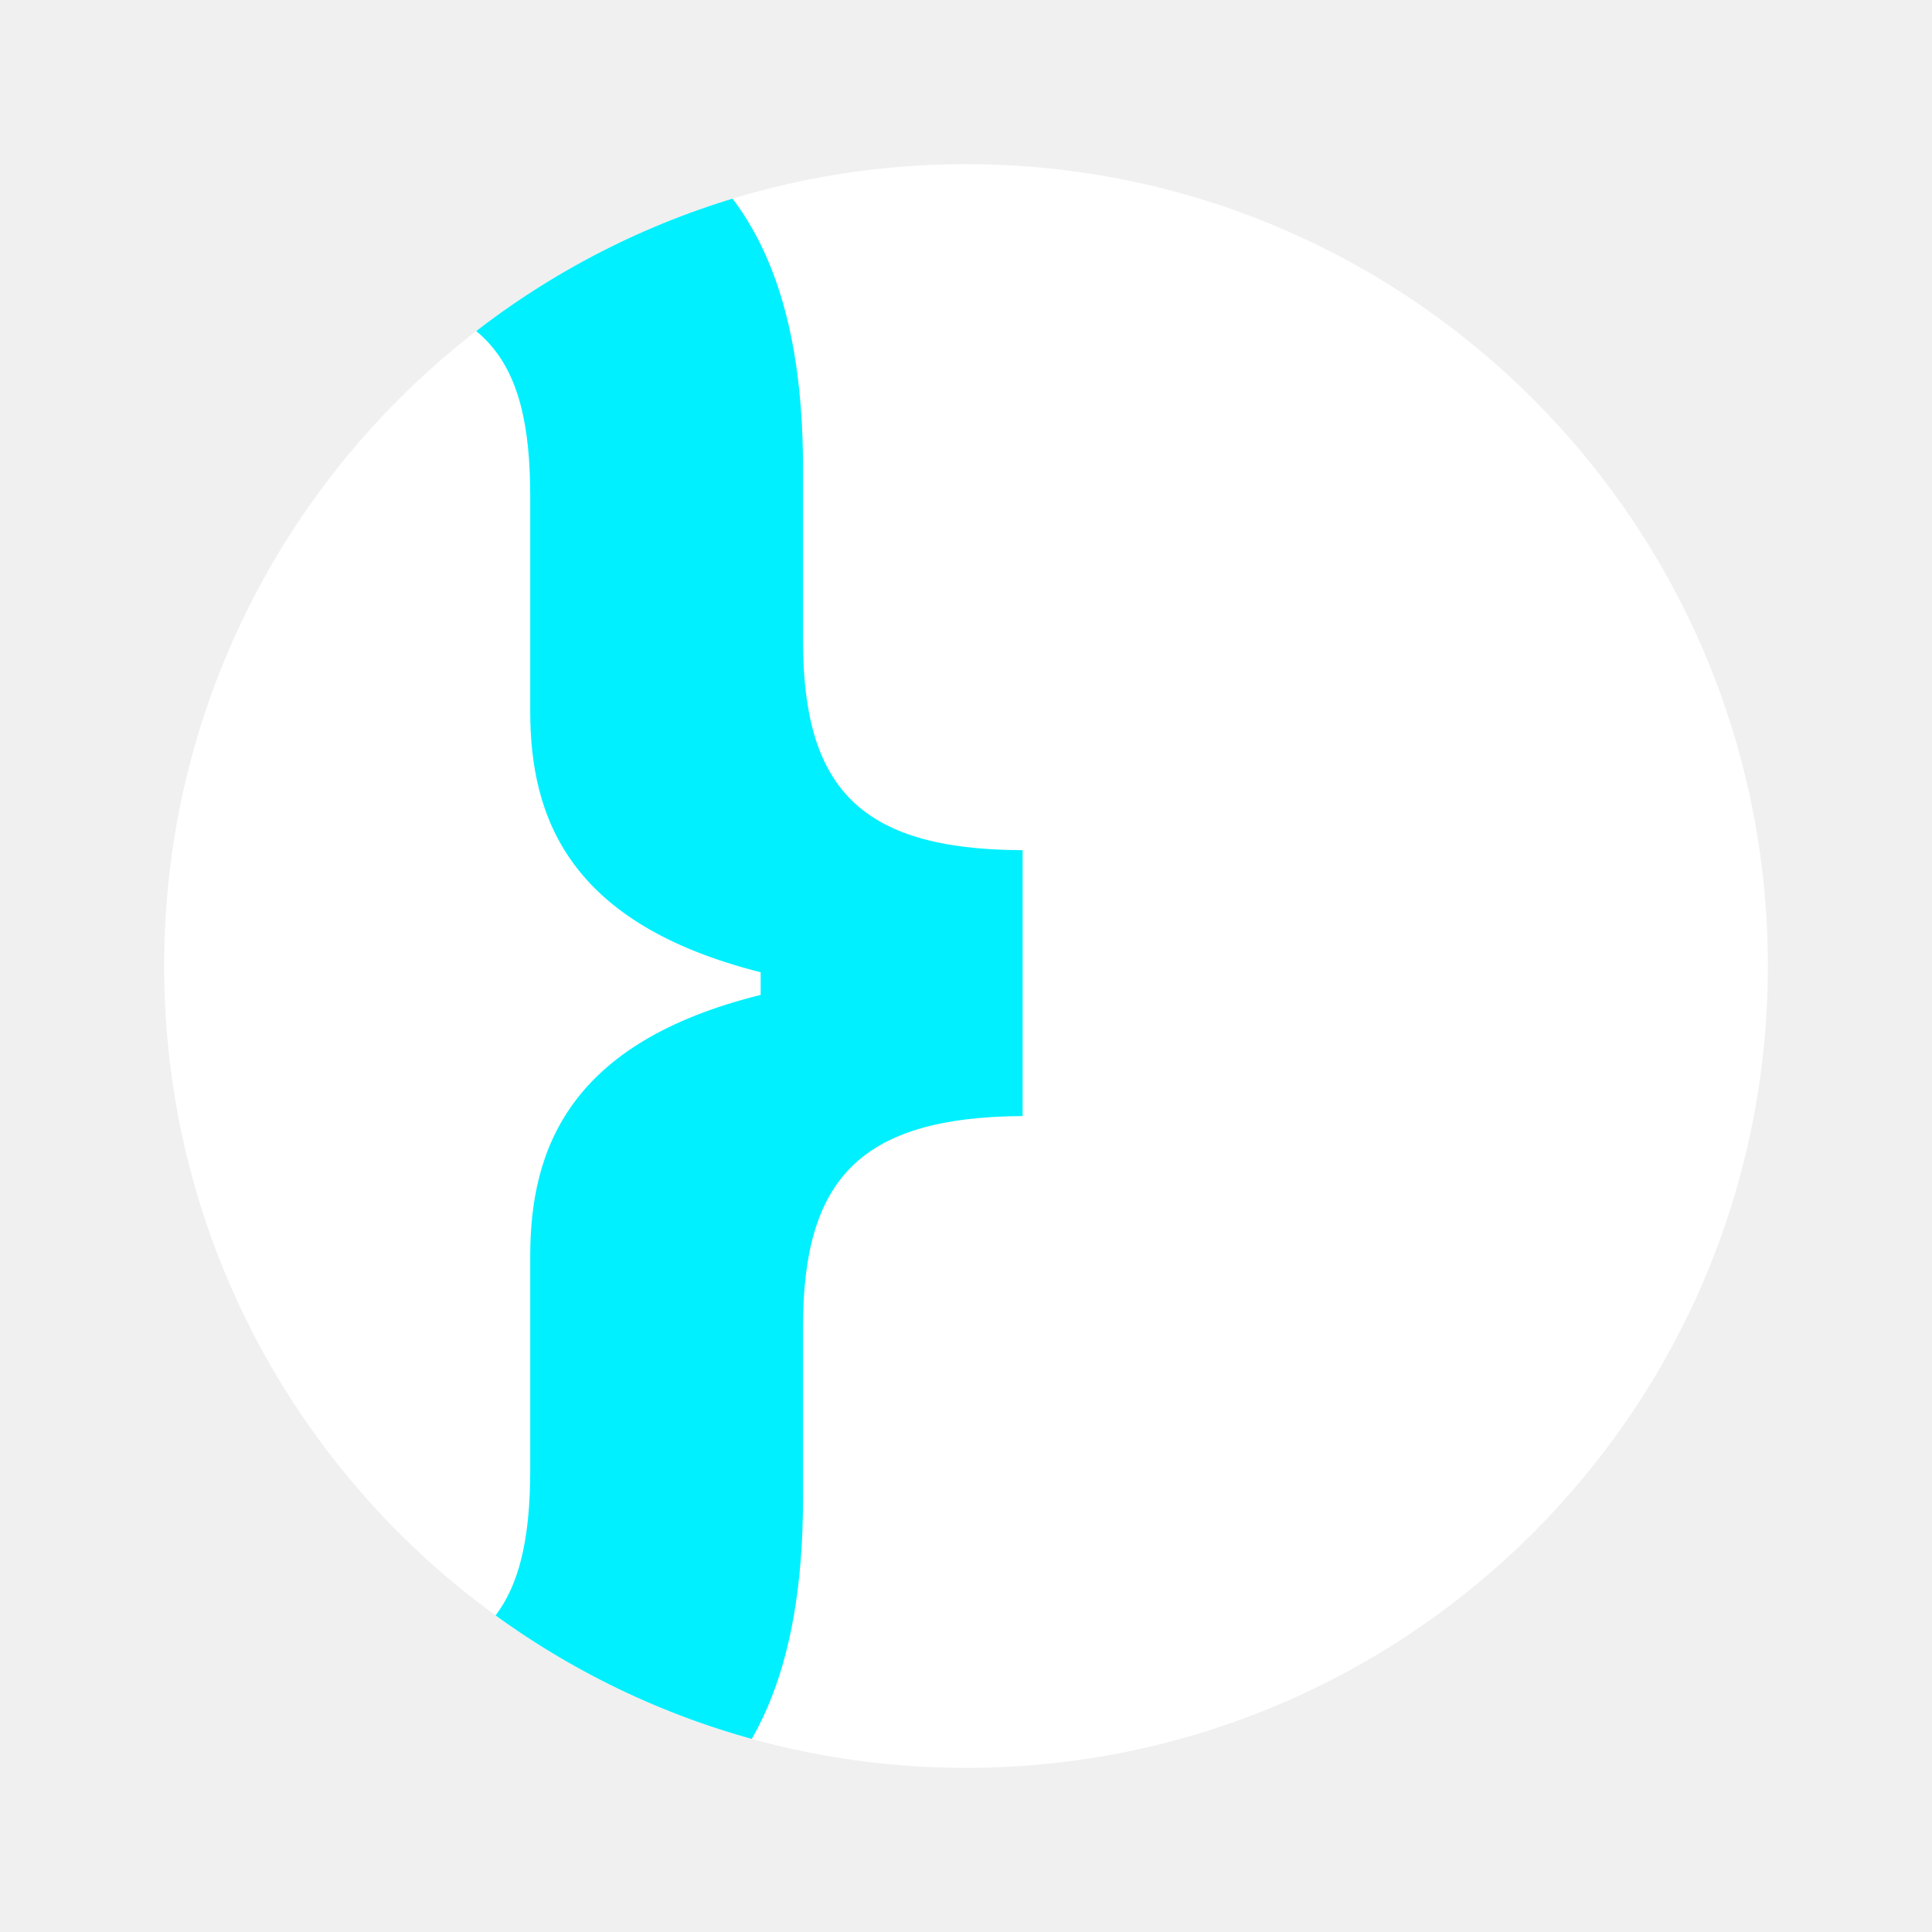
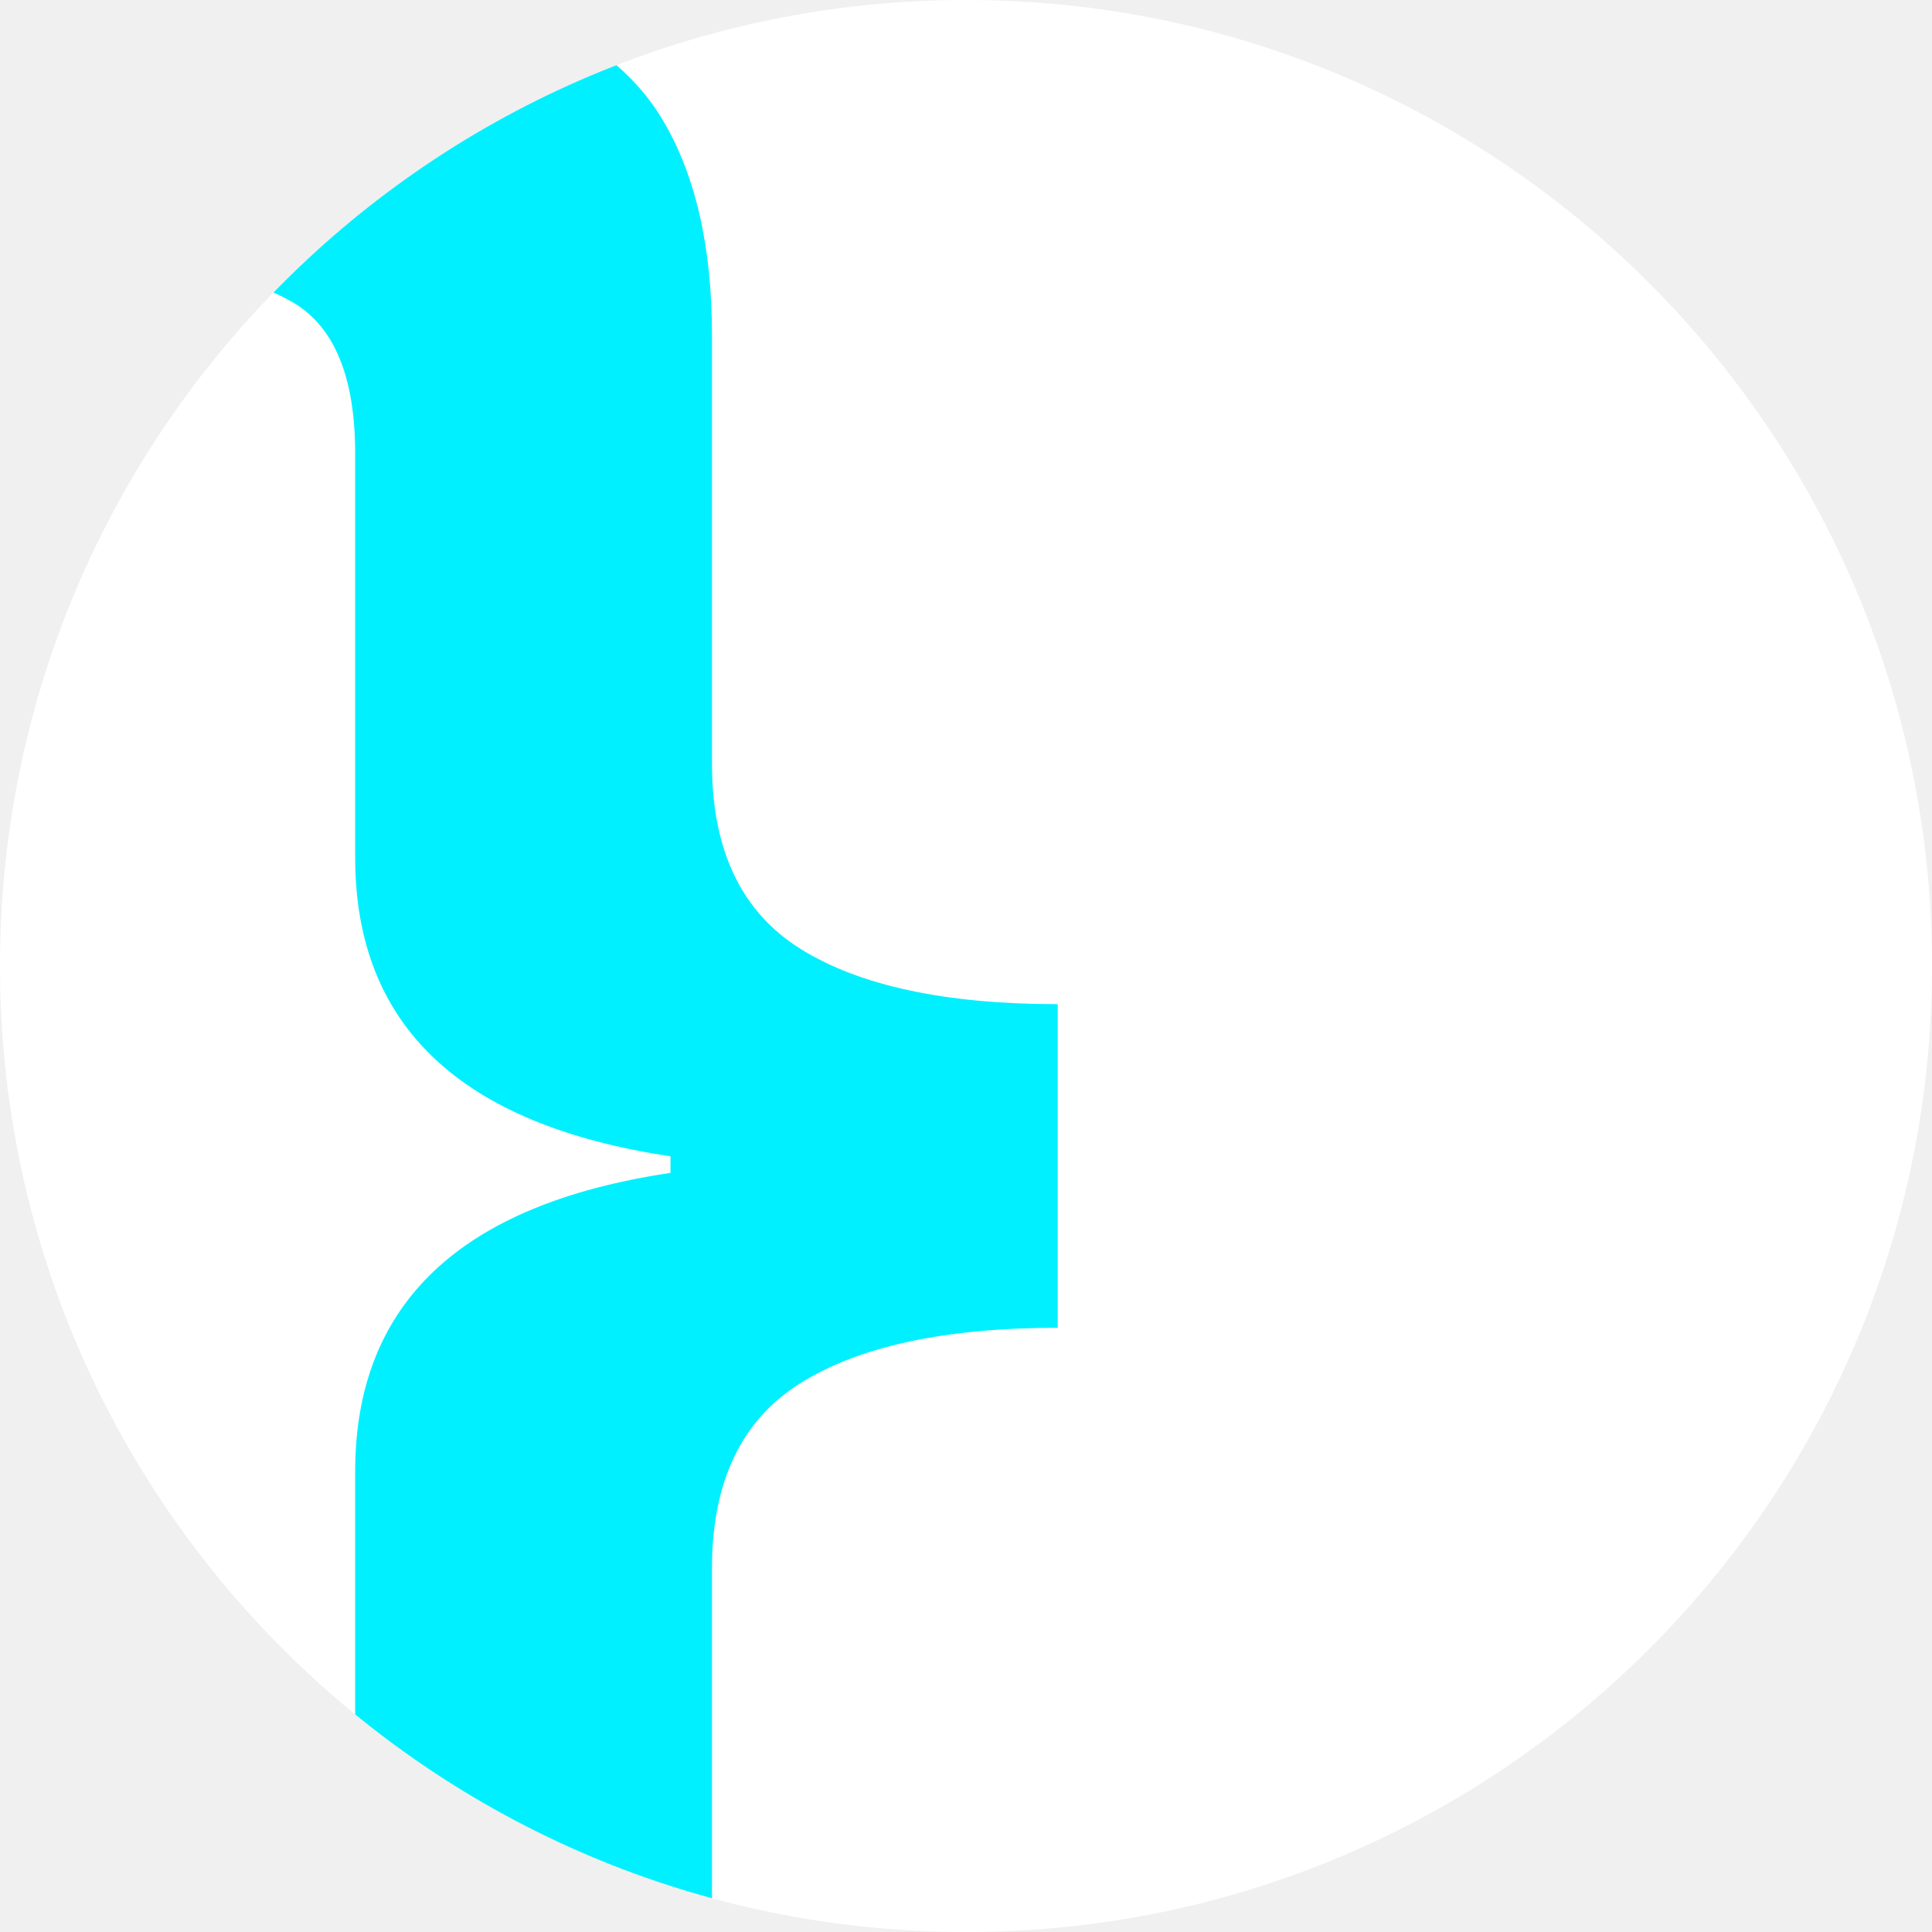
<svg xmlns="http://www.w3.org/2000/svg" viewBox="0 0 1024 1024" width="1024" height="1024">
  <defs>
-     <clipPath id="fd">
-       <circle cx="512" cy="512" r="425" />
+     <clipPath id="shortCircleClip_cyan_on_black_white_disk_appsquare">
+       <circle cx="512" cy="512" r="512" />
    </clipPath>
+     <style type="text/css">
+       @font-face {
+         font-family: 'Geist Sans';
+         src: url('../fonts/GeistSans-Bold.otf') format('opentype'), url('../fonts/GeistSans-Medium.otf') format('opentype');
+         font-weight: 700;
+         font-style: normal;
+       }
+       .mark { font-family: 'Geist Sans', 'Segoe UI', system-ui, sans-serif; font-weight: 700; }
+     </style>
  </defs>
-   <circle cx="512" cy="512" r="425" fill="#ffffff" />
-   <g clip-path="url(#fd)">
-     <text x="114" y="472" text-anchor="start" dominant-baseline="central" fill="#00f0ff" font-size="1069" font-weight="700" font-family="ui-sans-serif, system-ui, -apple-system, 'Segoe UI', sans-serif">}</text>
+   <circle cx="512" cy="512" r="512" fill="#ffffff" />
+   <g clip-path="url(#shortCircleClip_cyan_on_black_white_disk_appsquare)">
+     <text class="mark" x="5" y="456" text-anchor="start" dominant-baseline="central" fill="#00f0ff" font-size="1466">}</text>
  </g>
</svg>
